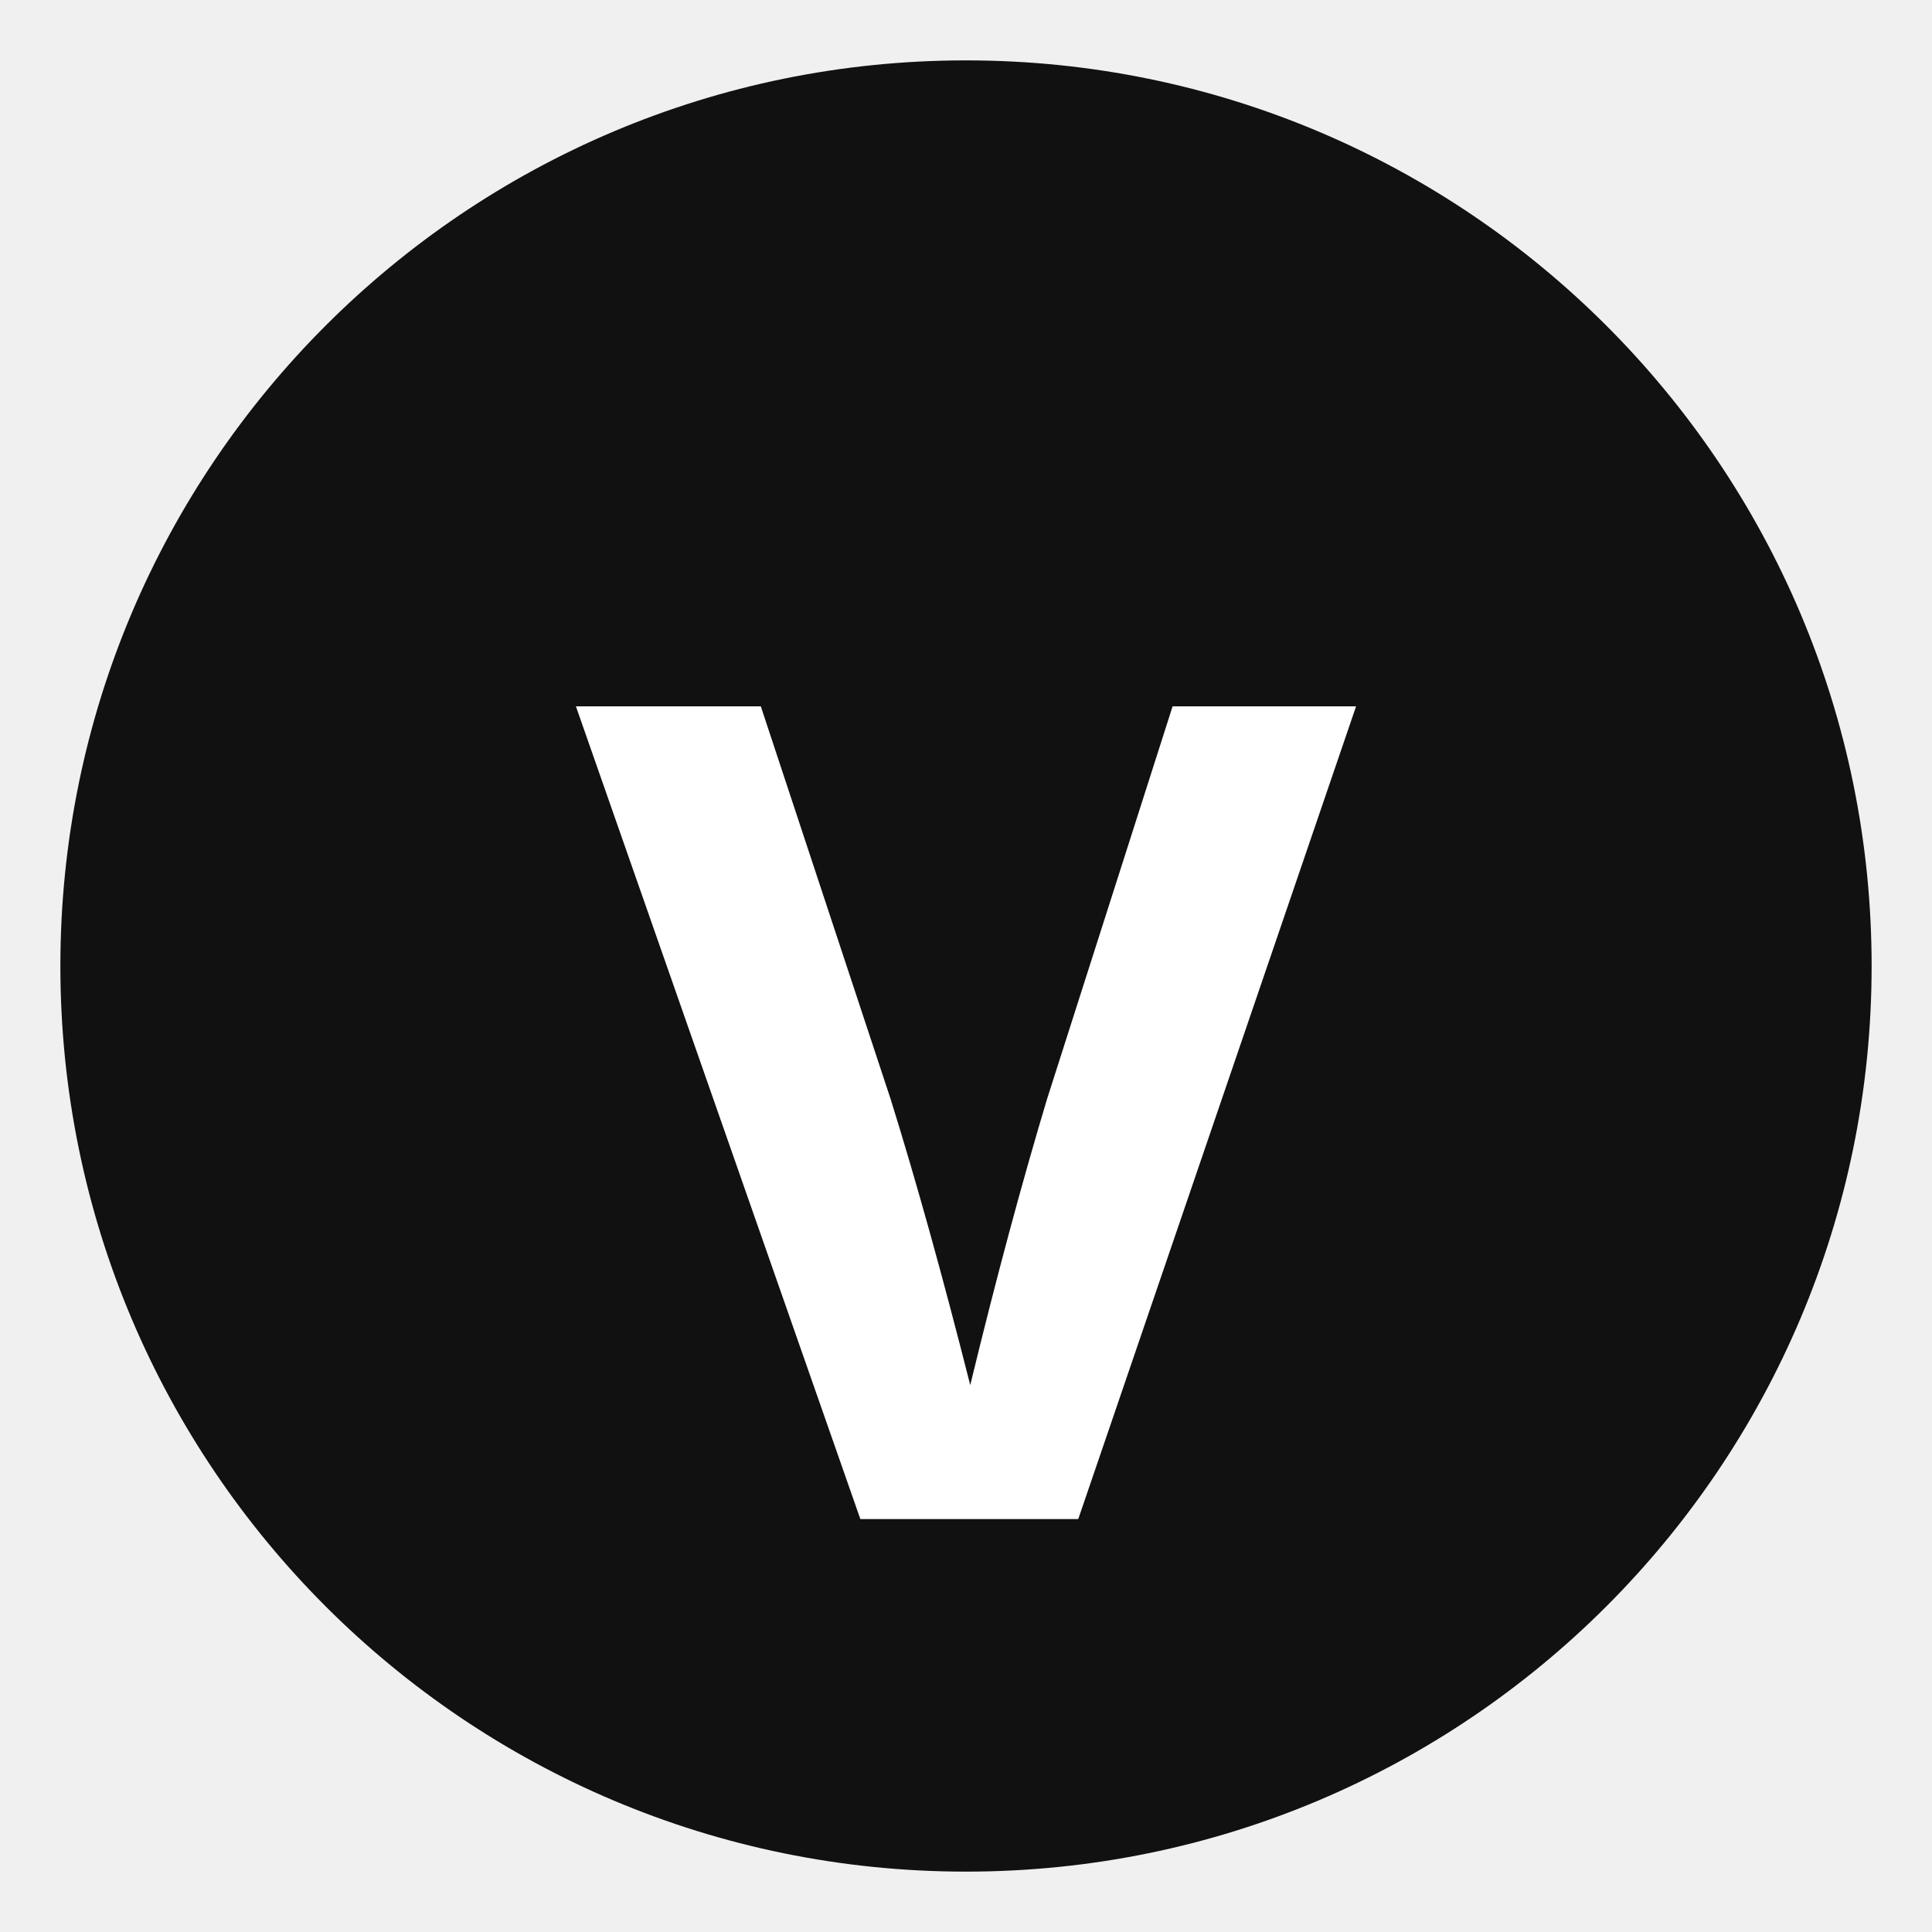
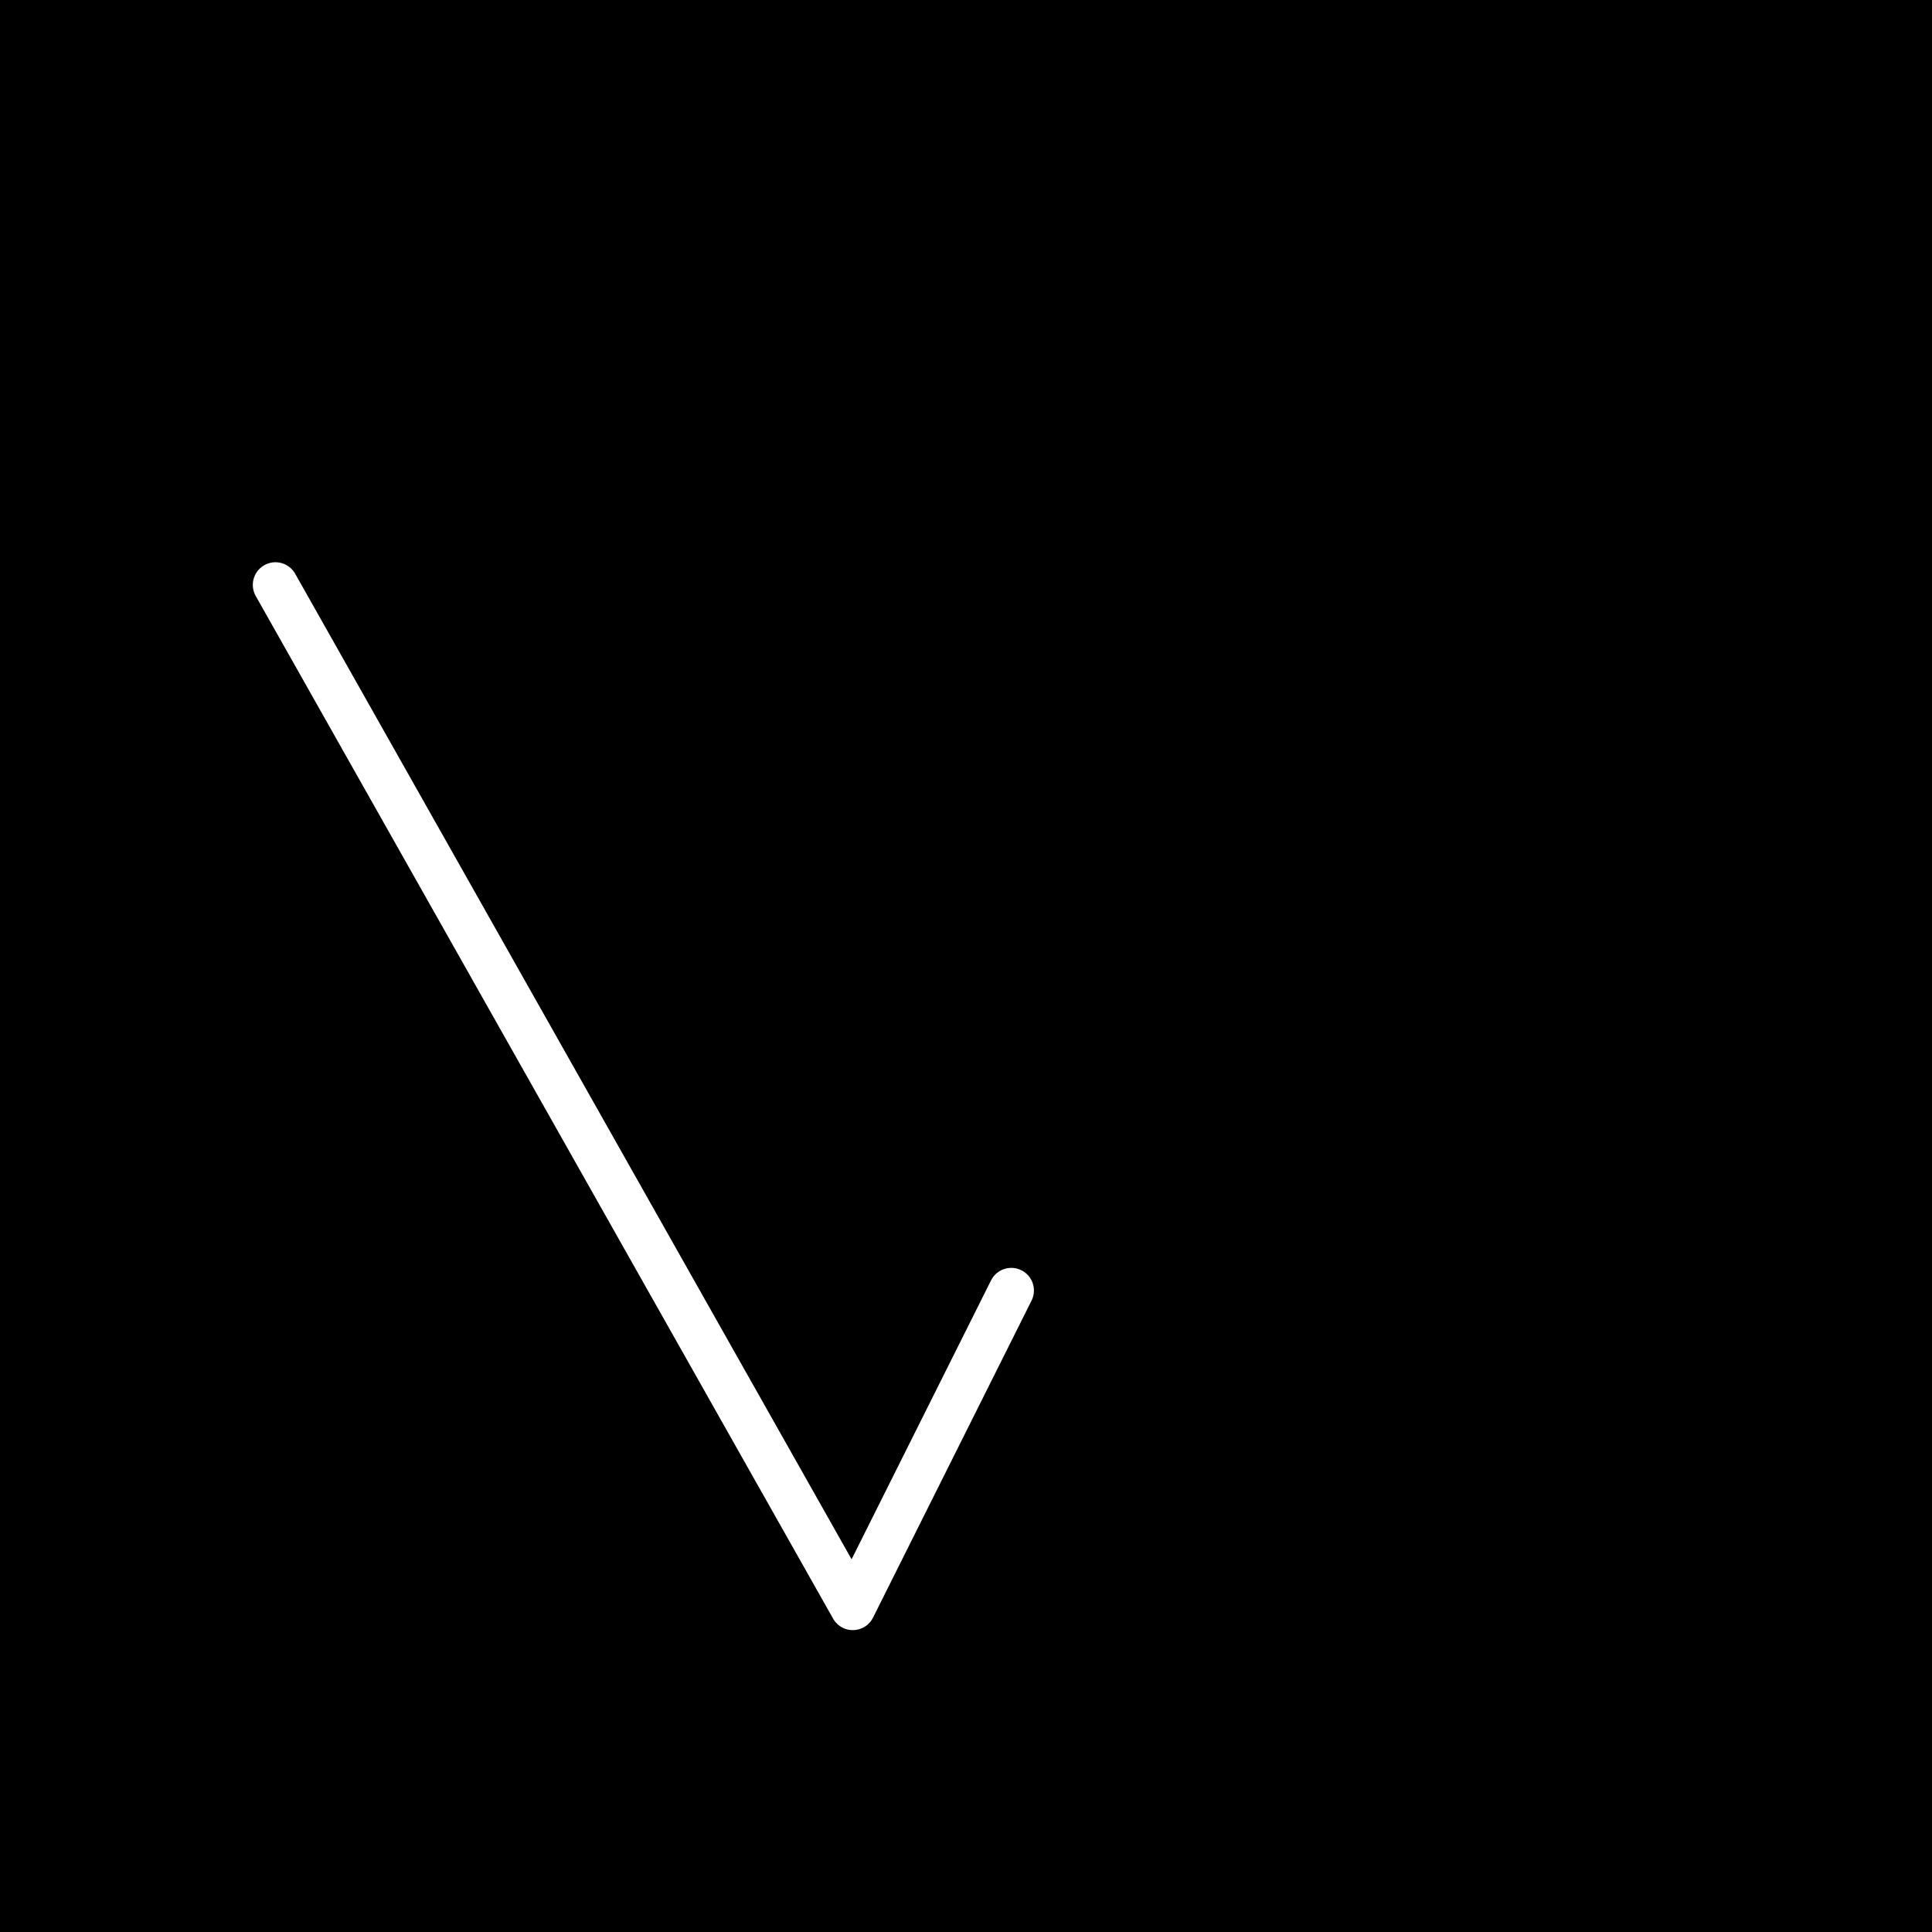
- <svg xmlns="http://www.w3.org/2000/svg" width="64" height="64" viewBox="0 0 64 64">
-   <circle cx="32" cy="32" r="30" fill="#111111" />
-   <text x="50%" y="57%" text-anchor="middle" dominant-baseline="middle" font-family="Geist, system-ui, -apple-system, sans-serif" font-size="37" font-weight="700" fill="#ffffff">V</text>
+ <svg xmlns="http://www.w3.org/2000/svg" width="512" height="512" viewBox="0 0 512 512">
+   <rect width="512" height="512" fill="#000000" />
+   <path d="M 73 155 L 226 426 L 268 342" fill="none" stroke="#FFFFFF" stroke-width="12" stroke-linecap="round" stroke-linejoin="round" />
</svg>
